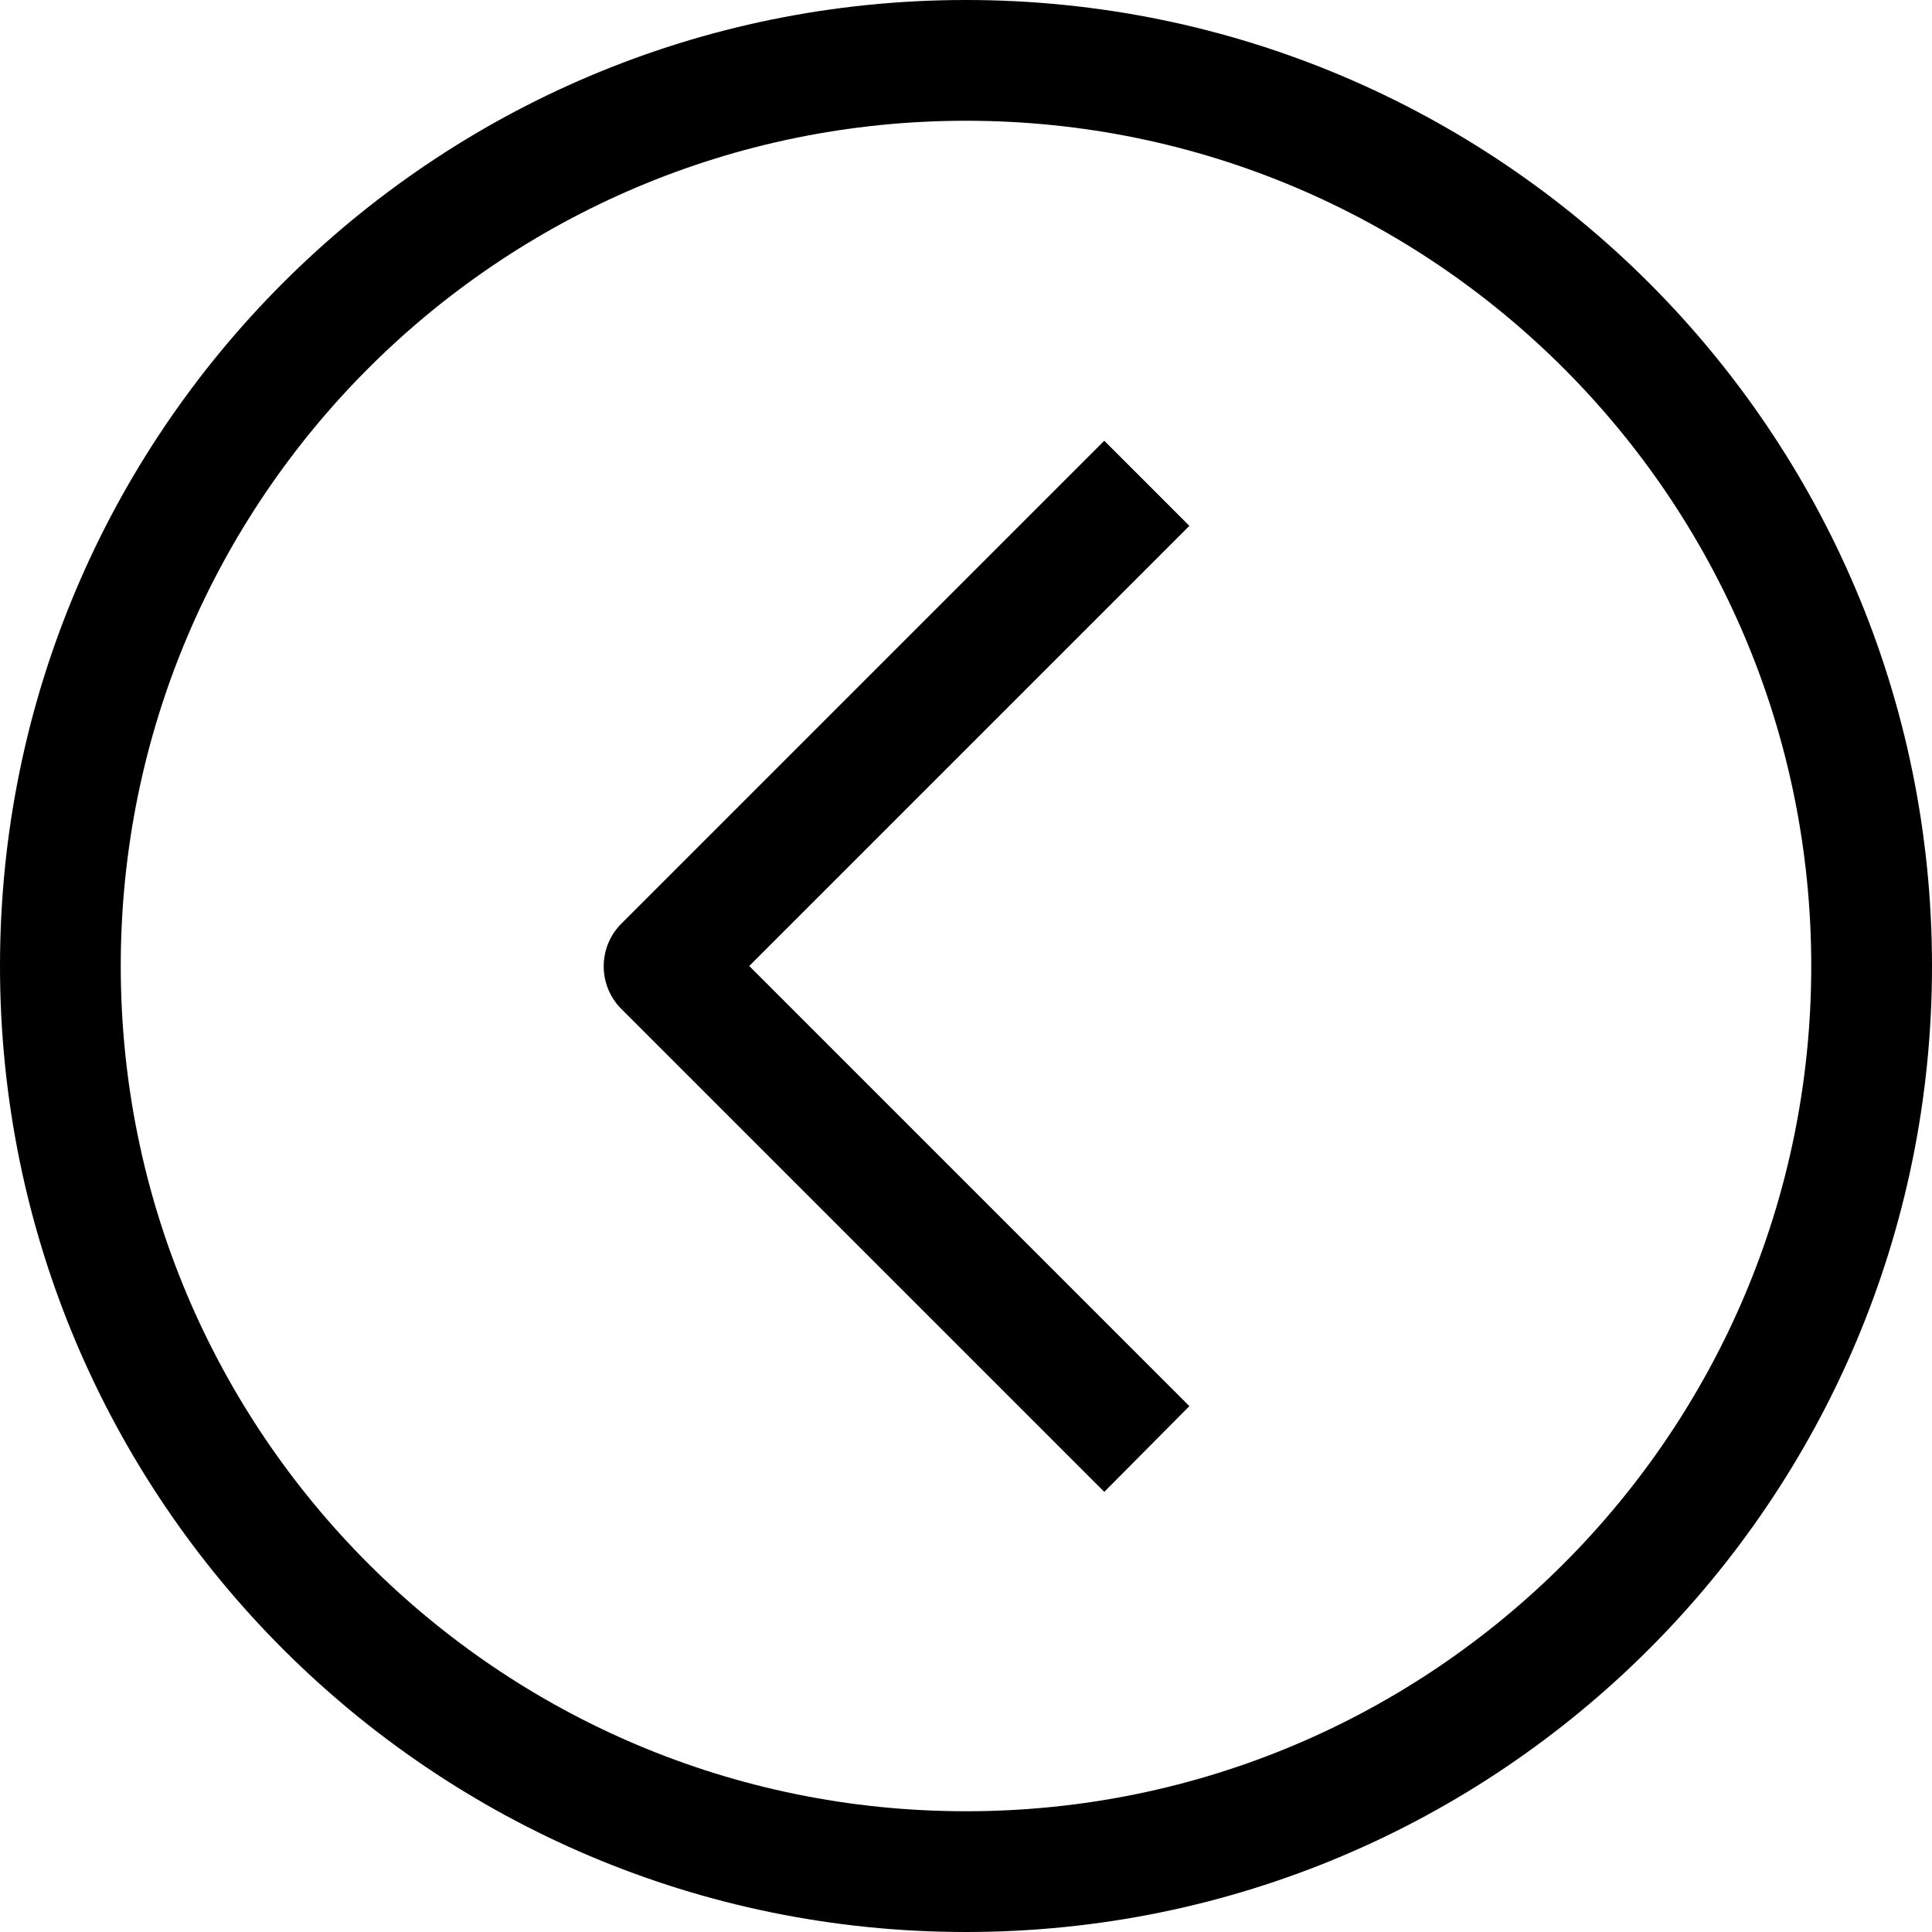
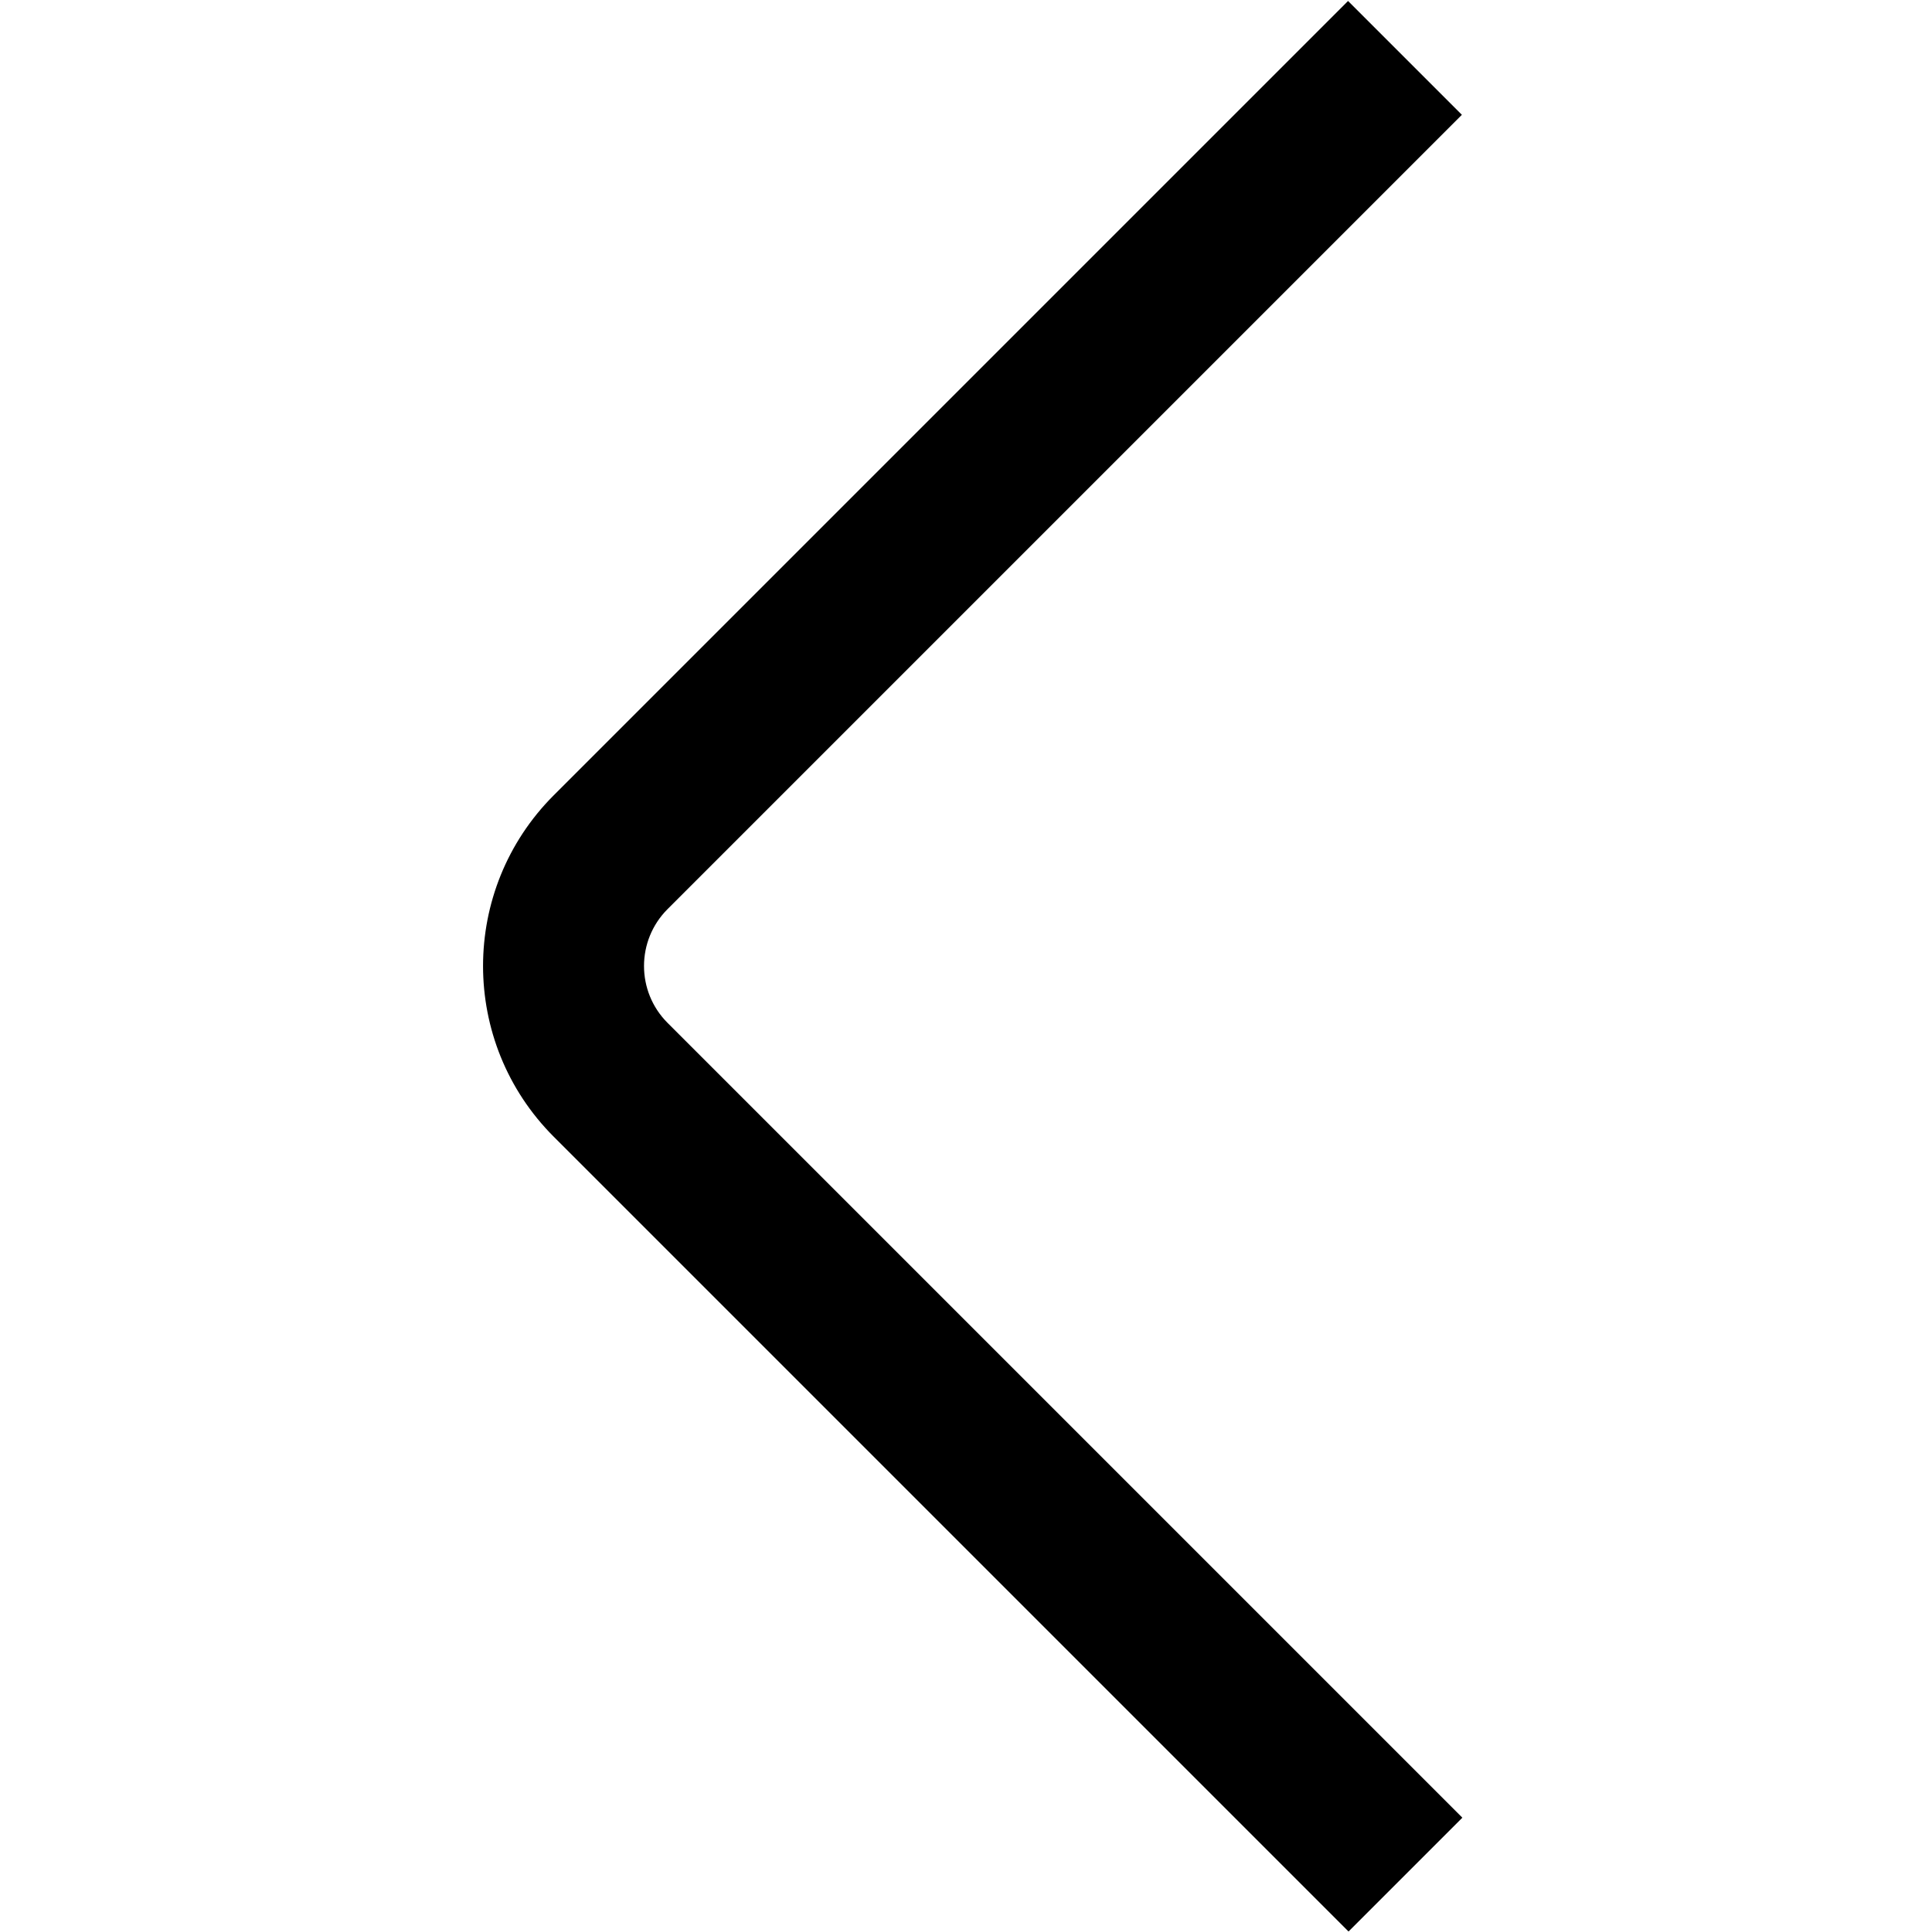
- <svg xmlns="http://www.w3.org/2000/svg" viewBox="0 0 32 32">
-   <g id="_91-Arrow_Left" data-name="91-Arrow Left">
-     <path d="M16,32A16,16,0,1,1,32,16,16,16,0,0,1,16,32ZM16,2A14,14,0,1,0,30,16,14,14,0,0,0,16,2Z" />
-     <path d="M18.29,24.71l-8-8a1,1,0,0,1,0-1.41l8-8,1.41,1.41L12.41,16l7.29,7.29Z" />
-   </g>
+ <svg xmlns="http://www.w3.org/2000/svg" id="Layer_1" data-name="Layer 1" viewBox="0 0 24 24" width="512" height="512">
+   <path d="M16.752,23.994,6.879,14.121a3,3,0,0,1,0-4.242L16.746.012,18.16,1.426,8.293,11.293a1,1,0,0,0,0,1.414l9.873,9.873Z" />
</svg>
